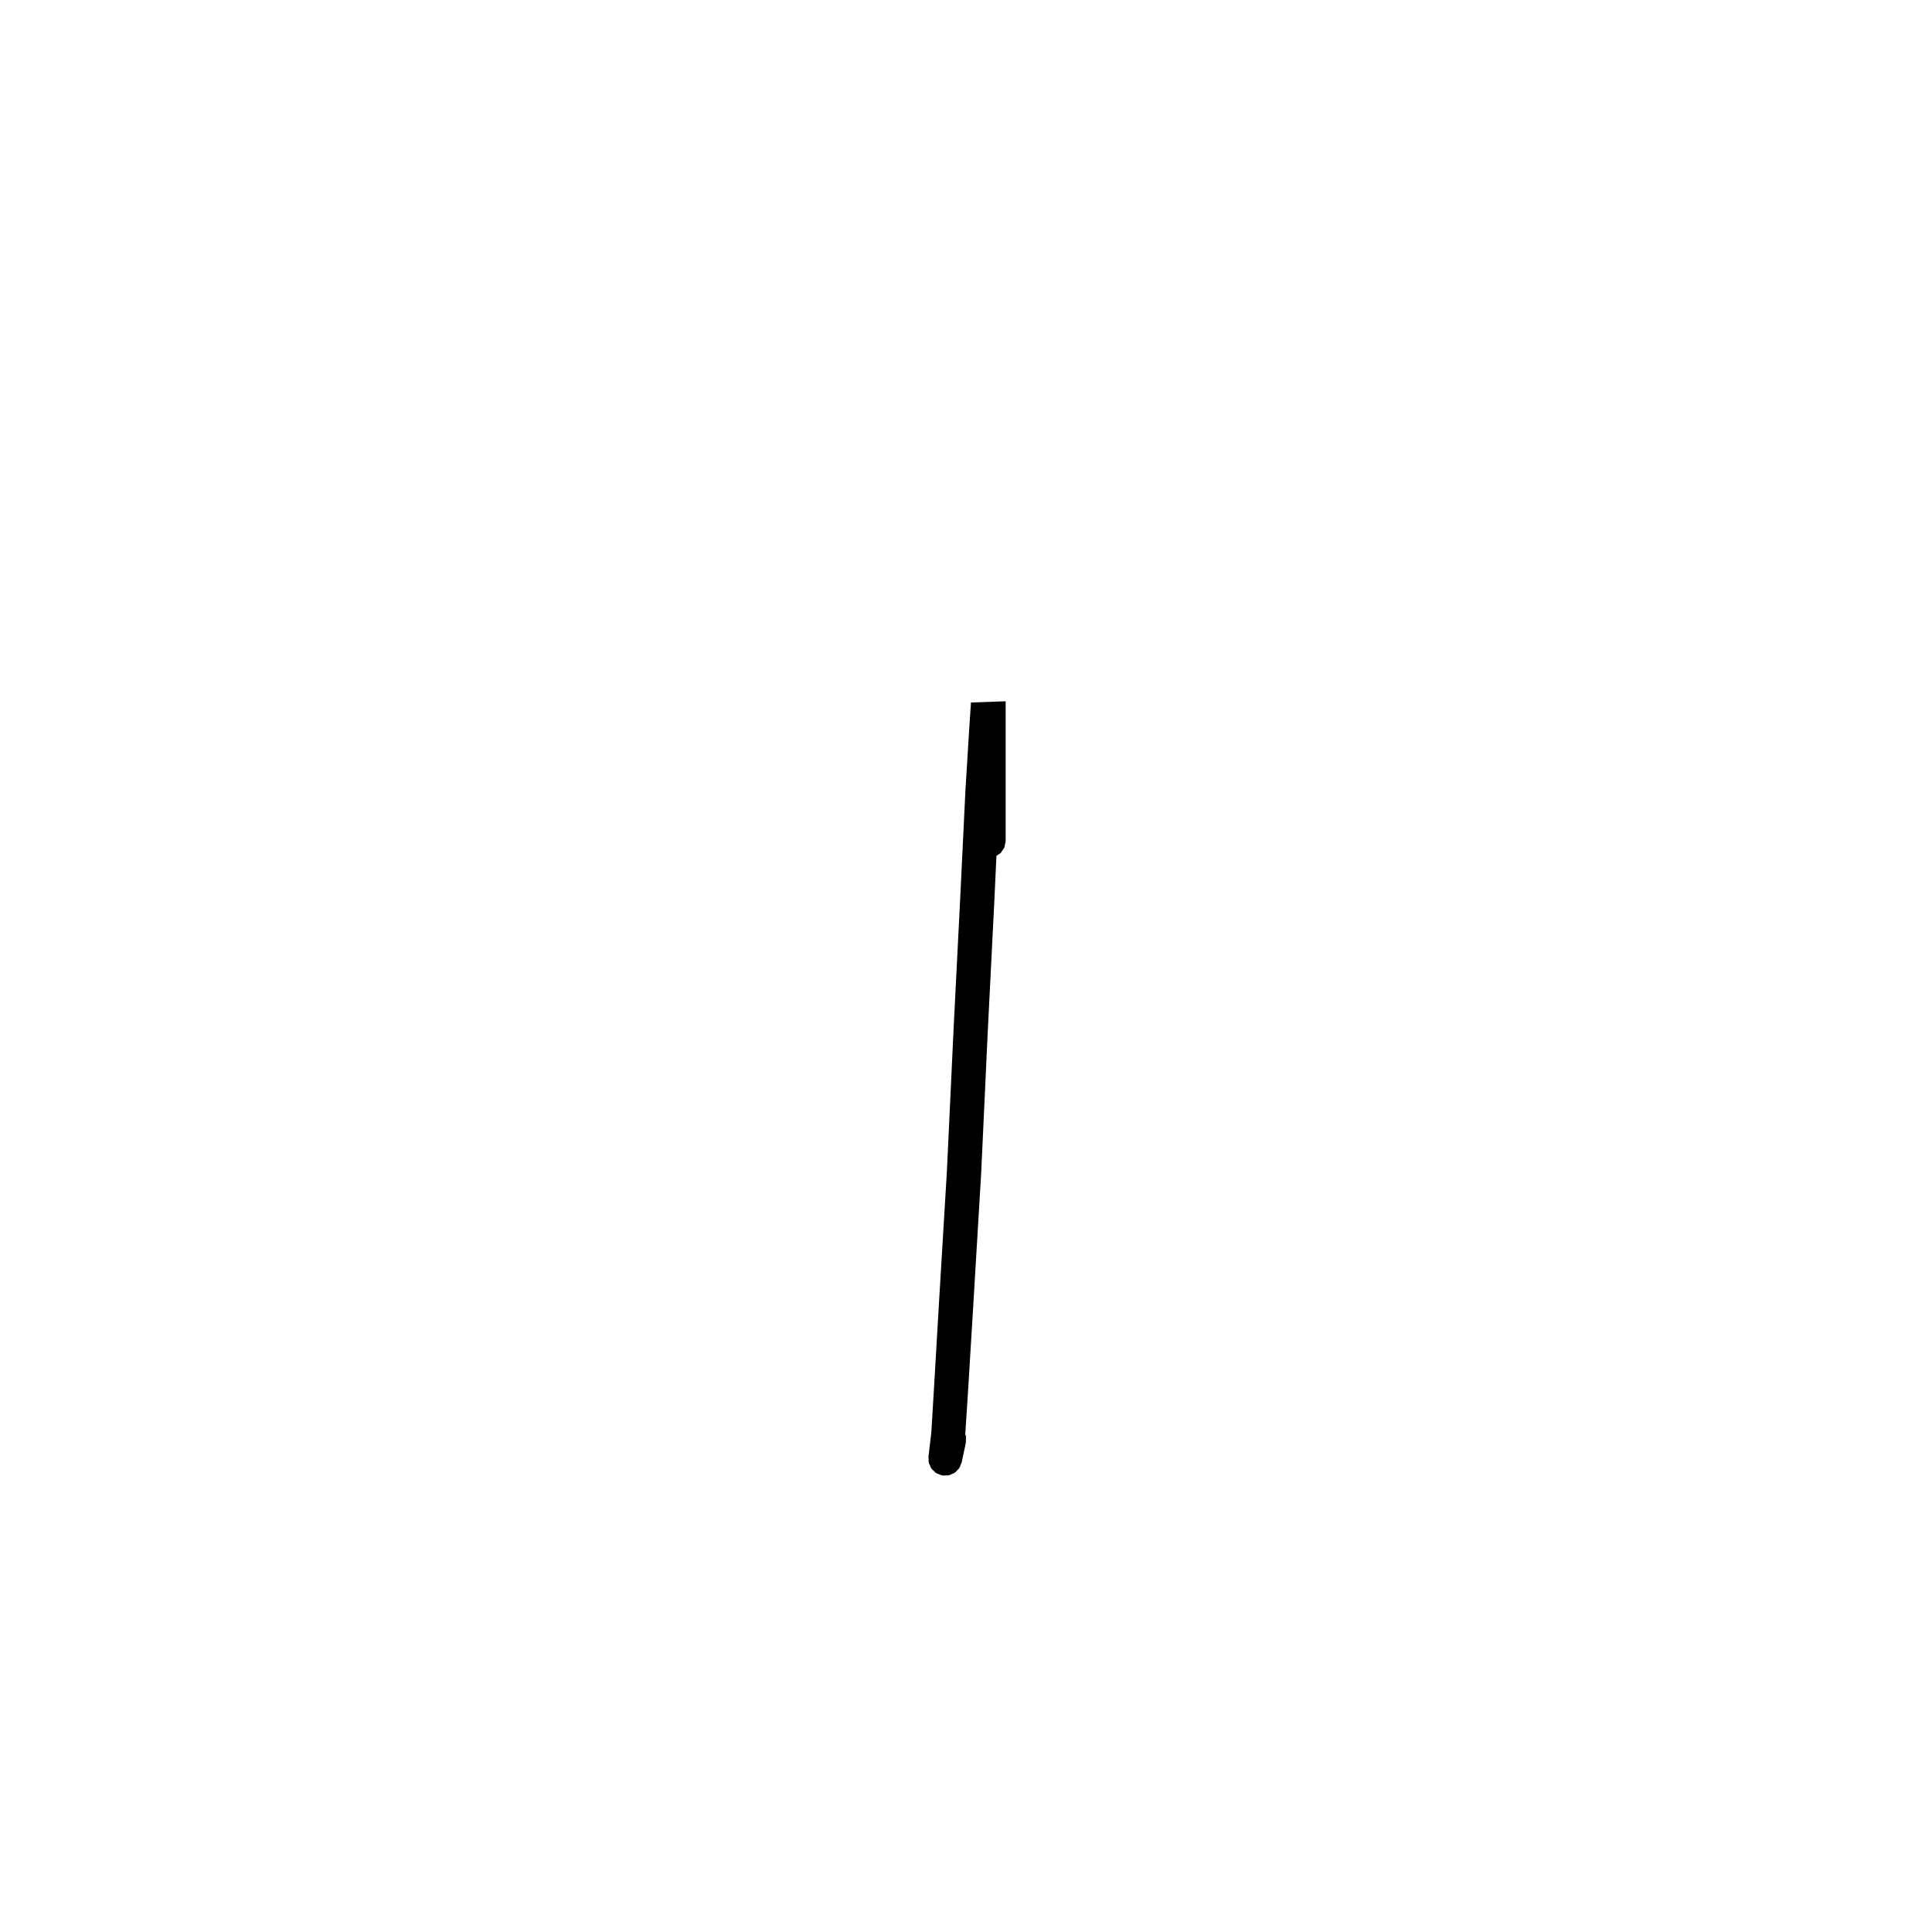
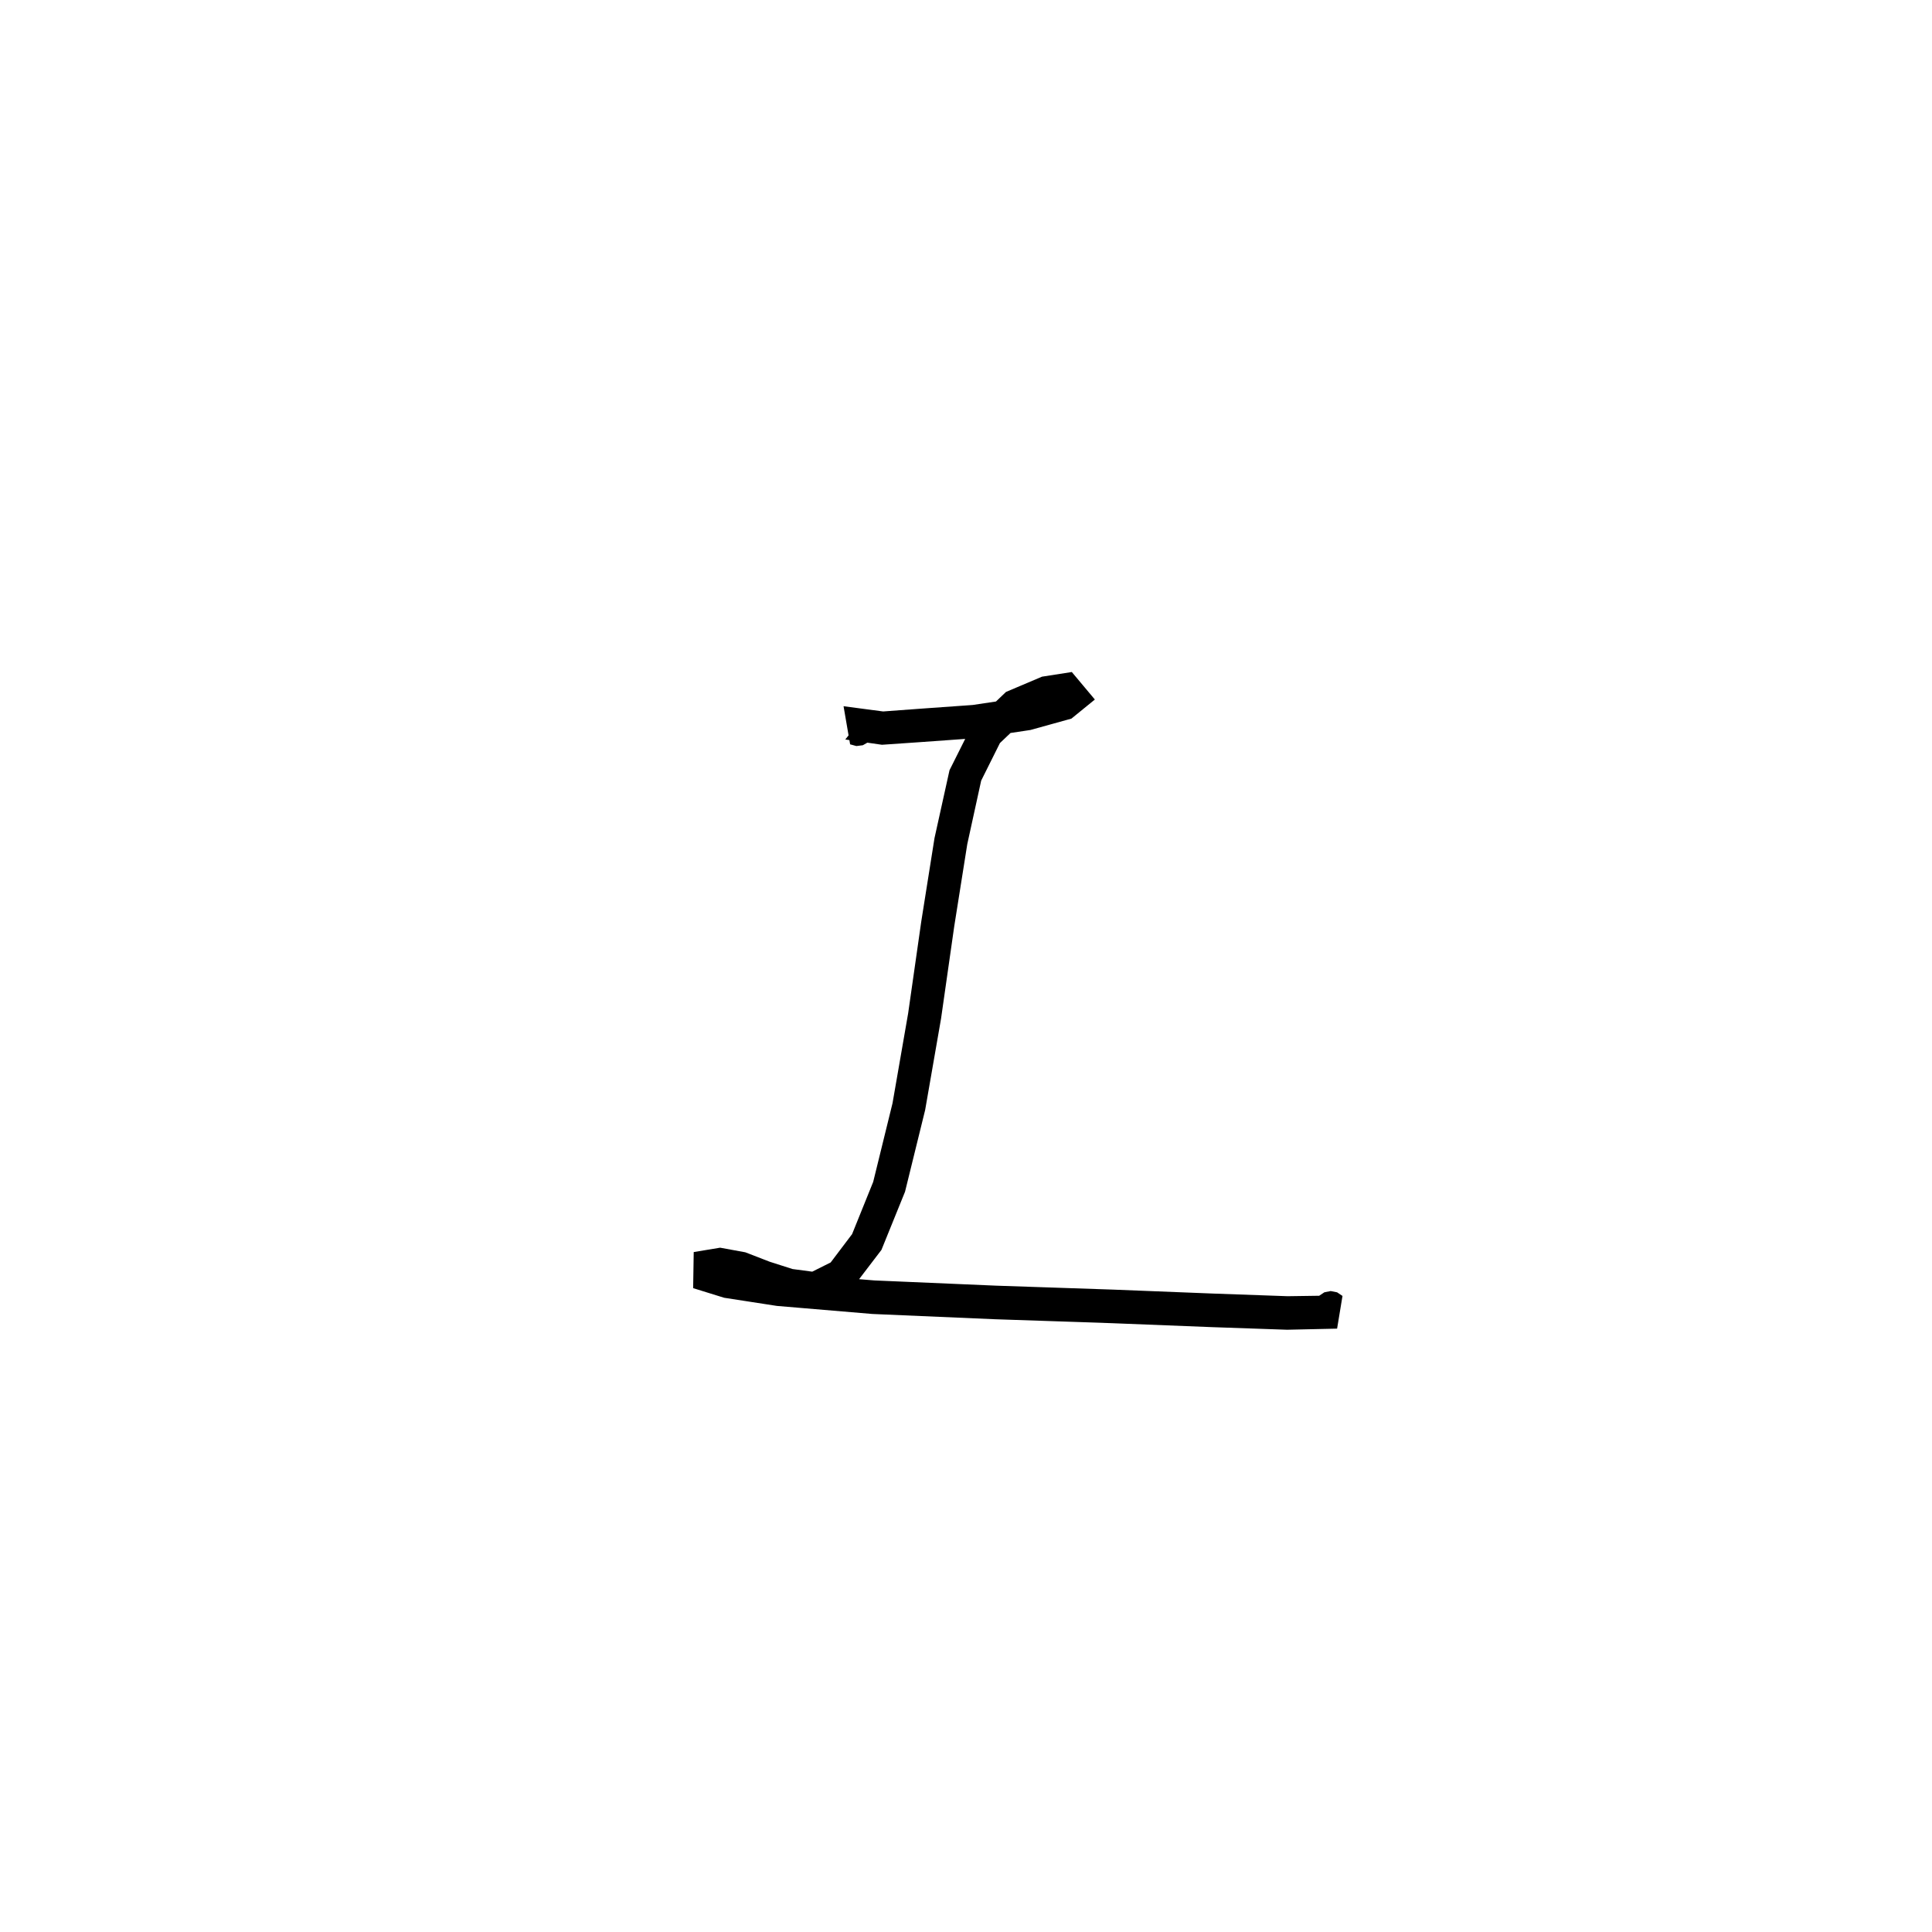
<svg xmlns="http://www.w3.org/2000/svg" viewBox="0 0 300 300" width="300" height="300">
-   <path d="M 156.159 130.612 L 156.159 126.19 L 156.159 122.245 L 156.159 118.367 L 156.159 114.286 L 156.159 111.224 L 156.155 108.897 L 150.773 109.083 L 150.542 112.494 L 149.913 122.719 L 149.081 139.869 L 148.057 160.075 L 147.032 181.899 L 145.805 202.289 L 145.004 215.962 L 144.616 222.43 L 144.17 226.212 L 144.246 227.23 L 144.706 228.142 L 145.48 228.809 L 146.45 229.129 L 147.468 229.053 L 148.38 228.594 L 149.047 227.82 L 149.367 226.85 L 149.874 222.876 L 150.302 216.283 L 151.134 202.609 L 152.356 182.182 L 153.371 160.333 L 154.389 140.131 L 155.189 122.995 L 155.785 112.812 L 155.961 109.693 L 150.988 109.471 L 150.984 111.224 L 150.984 114.286 L 150.984 118.367 L 150.984 122.245 L 150.984 126.19 L 150.984 130.612 L 151.181 131.602 L 151.742 132.442 L 152.581 133.003 L 153.571 133.2 L 154.562 133.003 L 155.401 132.442 L 155.962 131.602 Z M 149.324 227.099 L 149.975 224.031 L 149.997 223.021 L 149.632 222.08 L 148.934 221.351 L 148.01 220.944 L 147.001 220.921 L 146.06 221.286 L 145.33 221.984 L 144.923 222.908 L 144.213 225.963 L 144.19 226.984 L 144.56 227.936 L 145.266 228.674 L 146.201 229.086 L 147.222 229.109 L 148.174 228.739 L 148.912 228.033 Z" fill="black" fill-rule="nonzero" />
+   <path d="M 134.32 110.951 L 131.258 114.829 L 136.95 115.647 L 142.939 115.234 L 151.609 114.613 L 160.004 113.352 L 166.369 111.586 L 170.009 108.622 L 166.429 104.351 L 161.802 105.074 L 156.207 107.446 L 151.06 112.37 L 147.44 119.599 L 145.109 130.139 L 143.054 143.085 L 141.016 157.351 L 138.589 171.311 L 135.59 183.518 L 132.313 191.632 L 128.986 196.033 L 126.125 197.463 L 123.071 197.057 L 119.531 195.926 L 115.73 194.456 L 111.821 193.74 L 107.72 194.42 L 107.631 200.022 L 112.443 201.515 L 120.64 202.782 L 135.454 204.032 L 154.492 204.851 L 172.66 205.464 L 188.167 206.076 L 199.861 206.481 L 207.624 206.31 L 208.462 201.232 L 207.623 200.671 L 206.633 200.474 L 205.642 200.671 L 204.803 201.232 L 204.242 202.071 L 204.045 203.061 L 204.242 204.051 L 204.803 204.891 L 207.002 201.173 L 199.935 201.274 L 188.363 200.863 L 172.85 200.25 L 154.692 199.638 L 135.77 198.825 L 121.197 197.627 L 113.475 196.444 L 110.125 195.488 L 110.035 199.049 L 111.648 198.913 L 114.27 199.421 L 117.816 200.809 L 122.031 202.127 L 127.14 202.537 L 132.442 199.885 L 136.871 194.082 L 140.532 185.053 L 143.656 172.363 L 146.127 158.16 L 148.171 143.854 L 150.197 131.085 L 152.356 121.217 L 155.266 115.385 L 159.099 111.738 L 163.3 110.028 L 166.429 109.526 L 165.297 106.48 L 164.447 106.781 L 158.975 108.281 L 151.044 109.469 L 142.571 110.072 L 137.132 110.475 L 130.986 109.661 L 132.006 115.58 L 132.98 115.846 L 133.982 115.72 L 134.859 115.22 L 135.478 114.422 L 135.744 113.449 L 135.618 112.447 L 135.118 111.57 Z" fill="black" fill-rule="nonzero" />
</svg>
